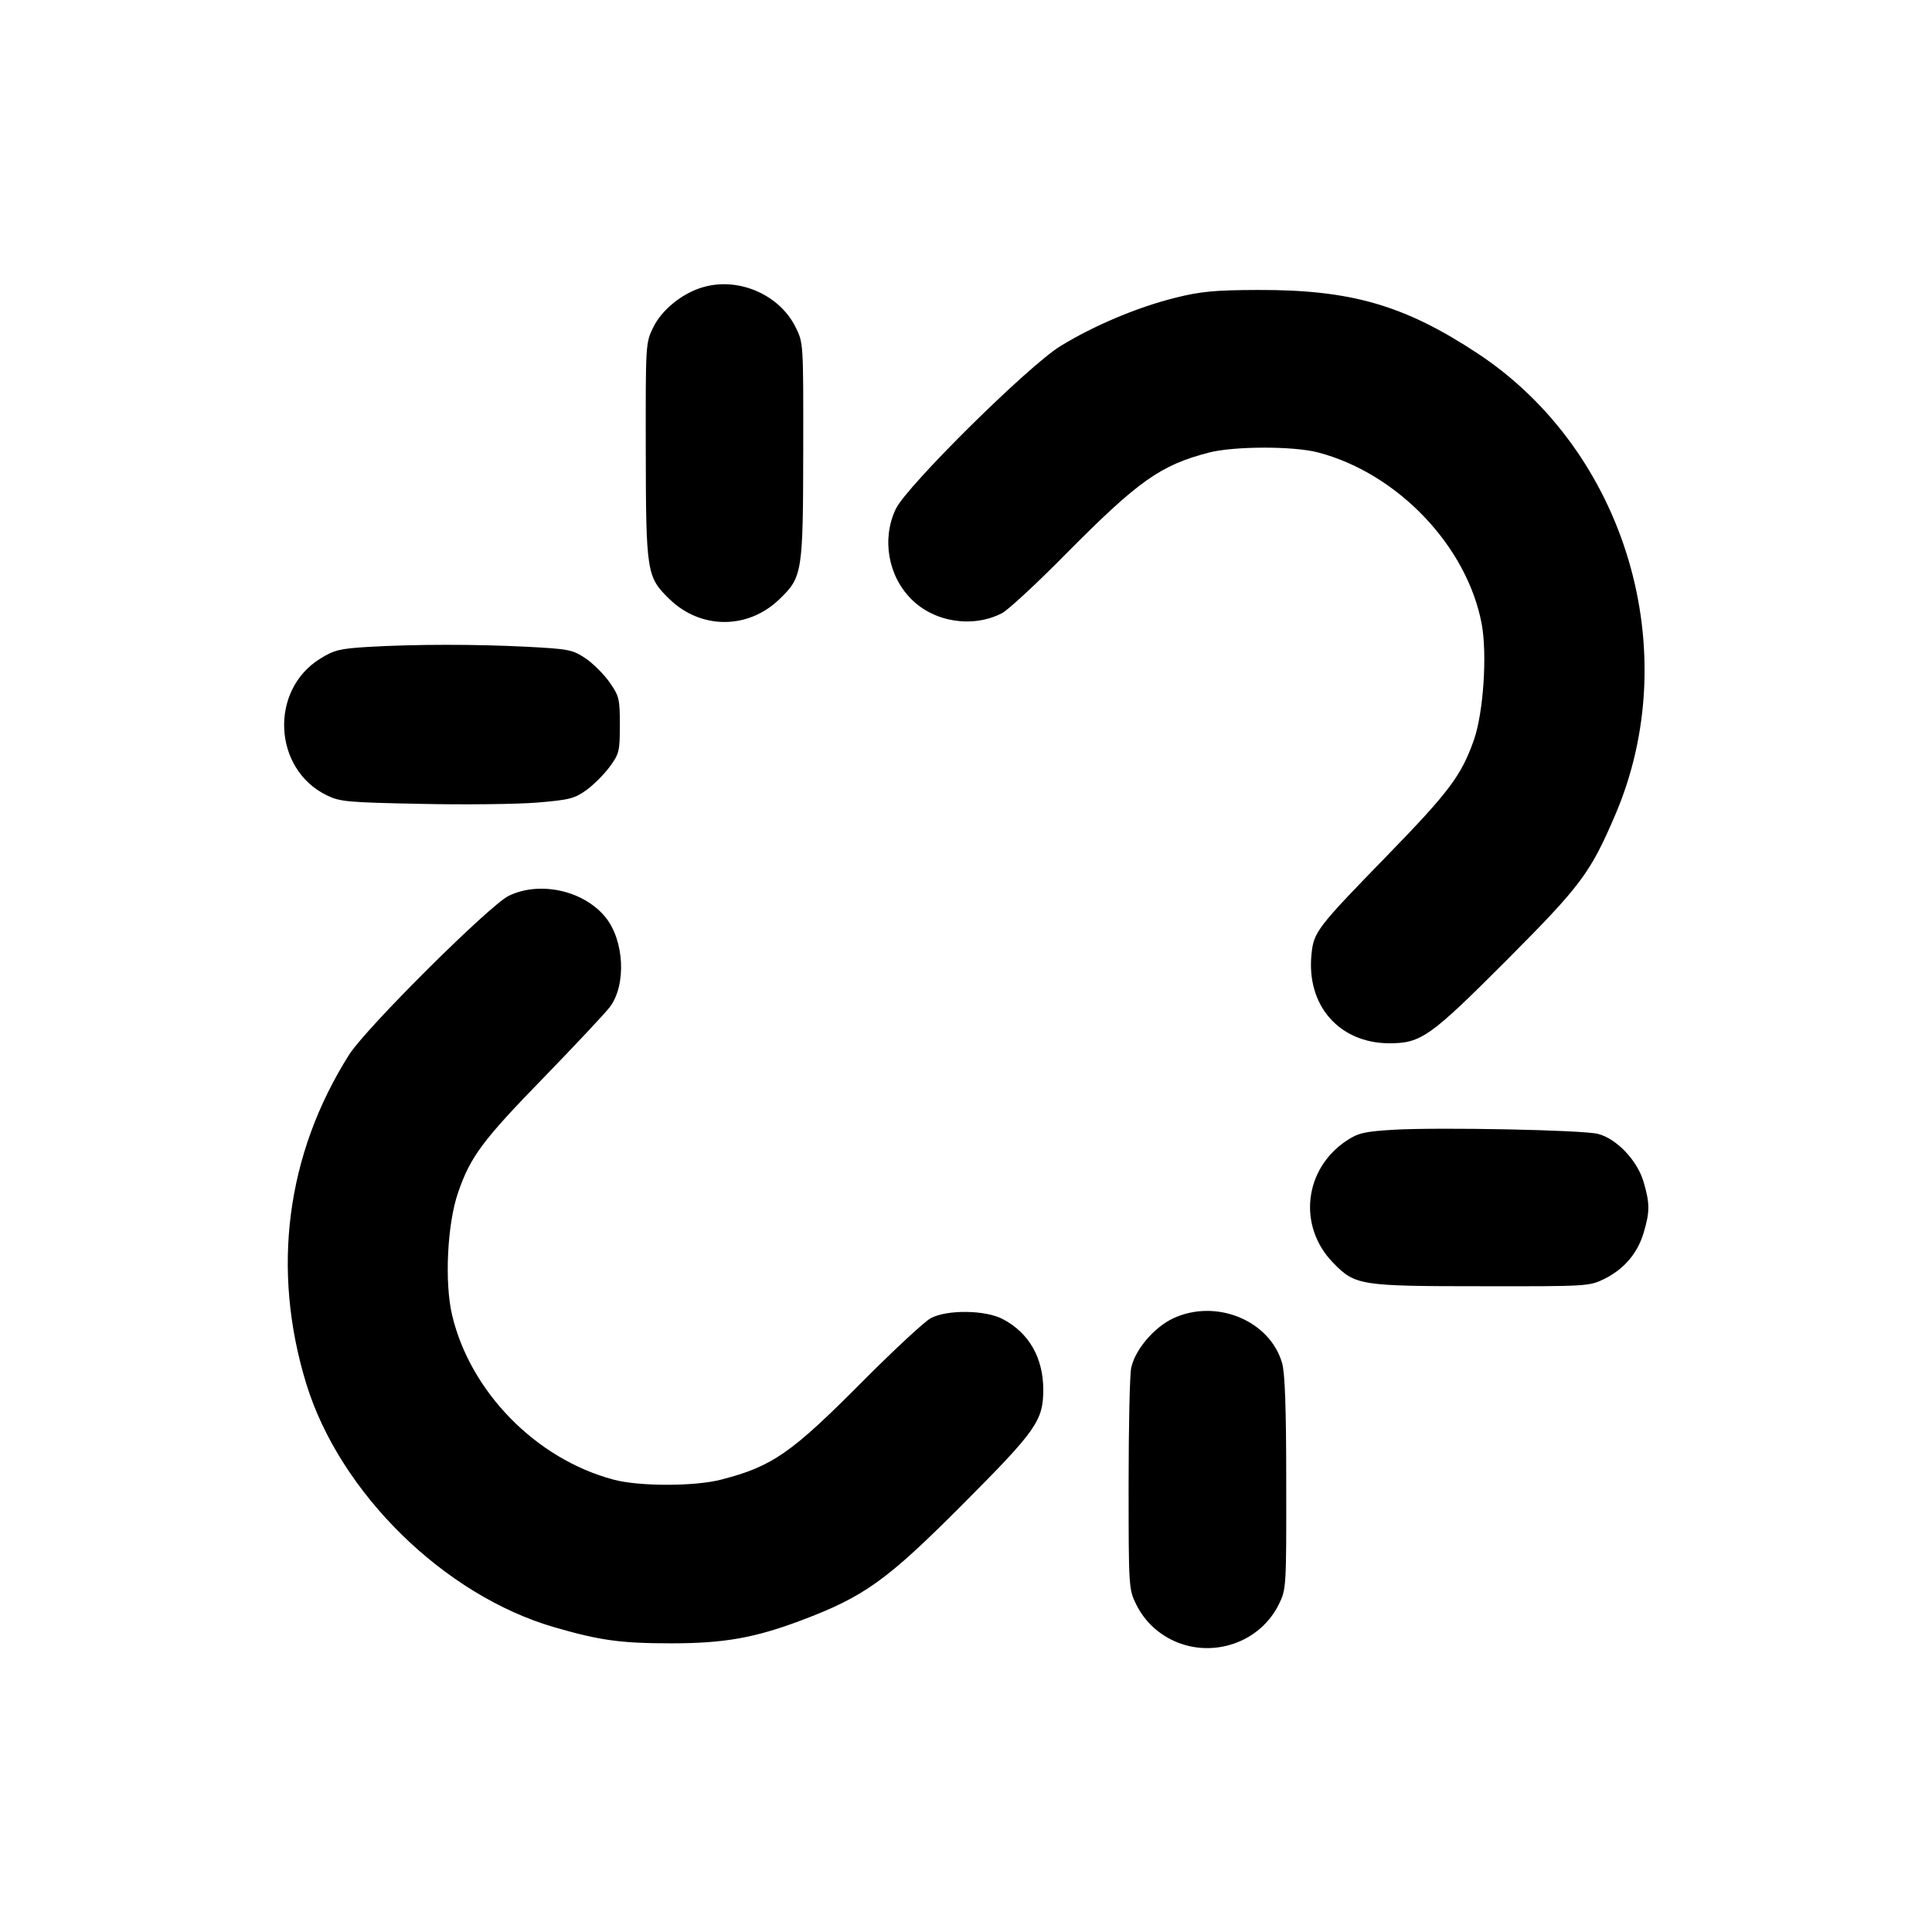
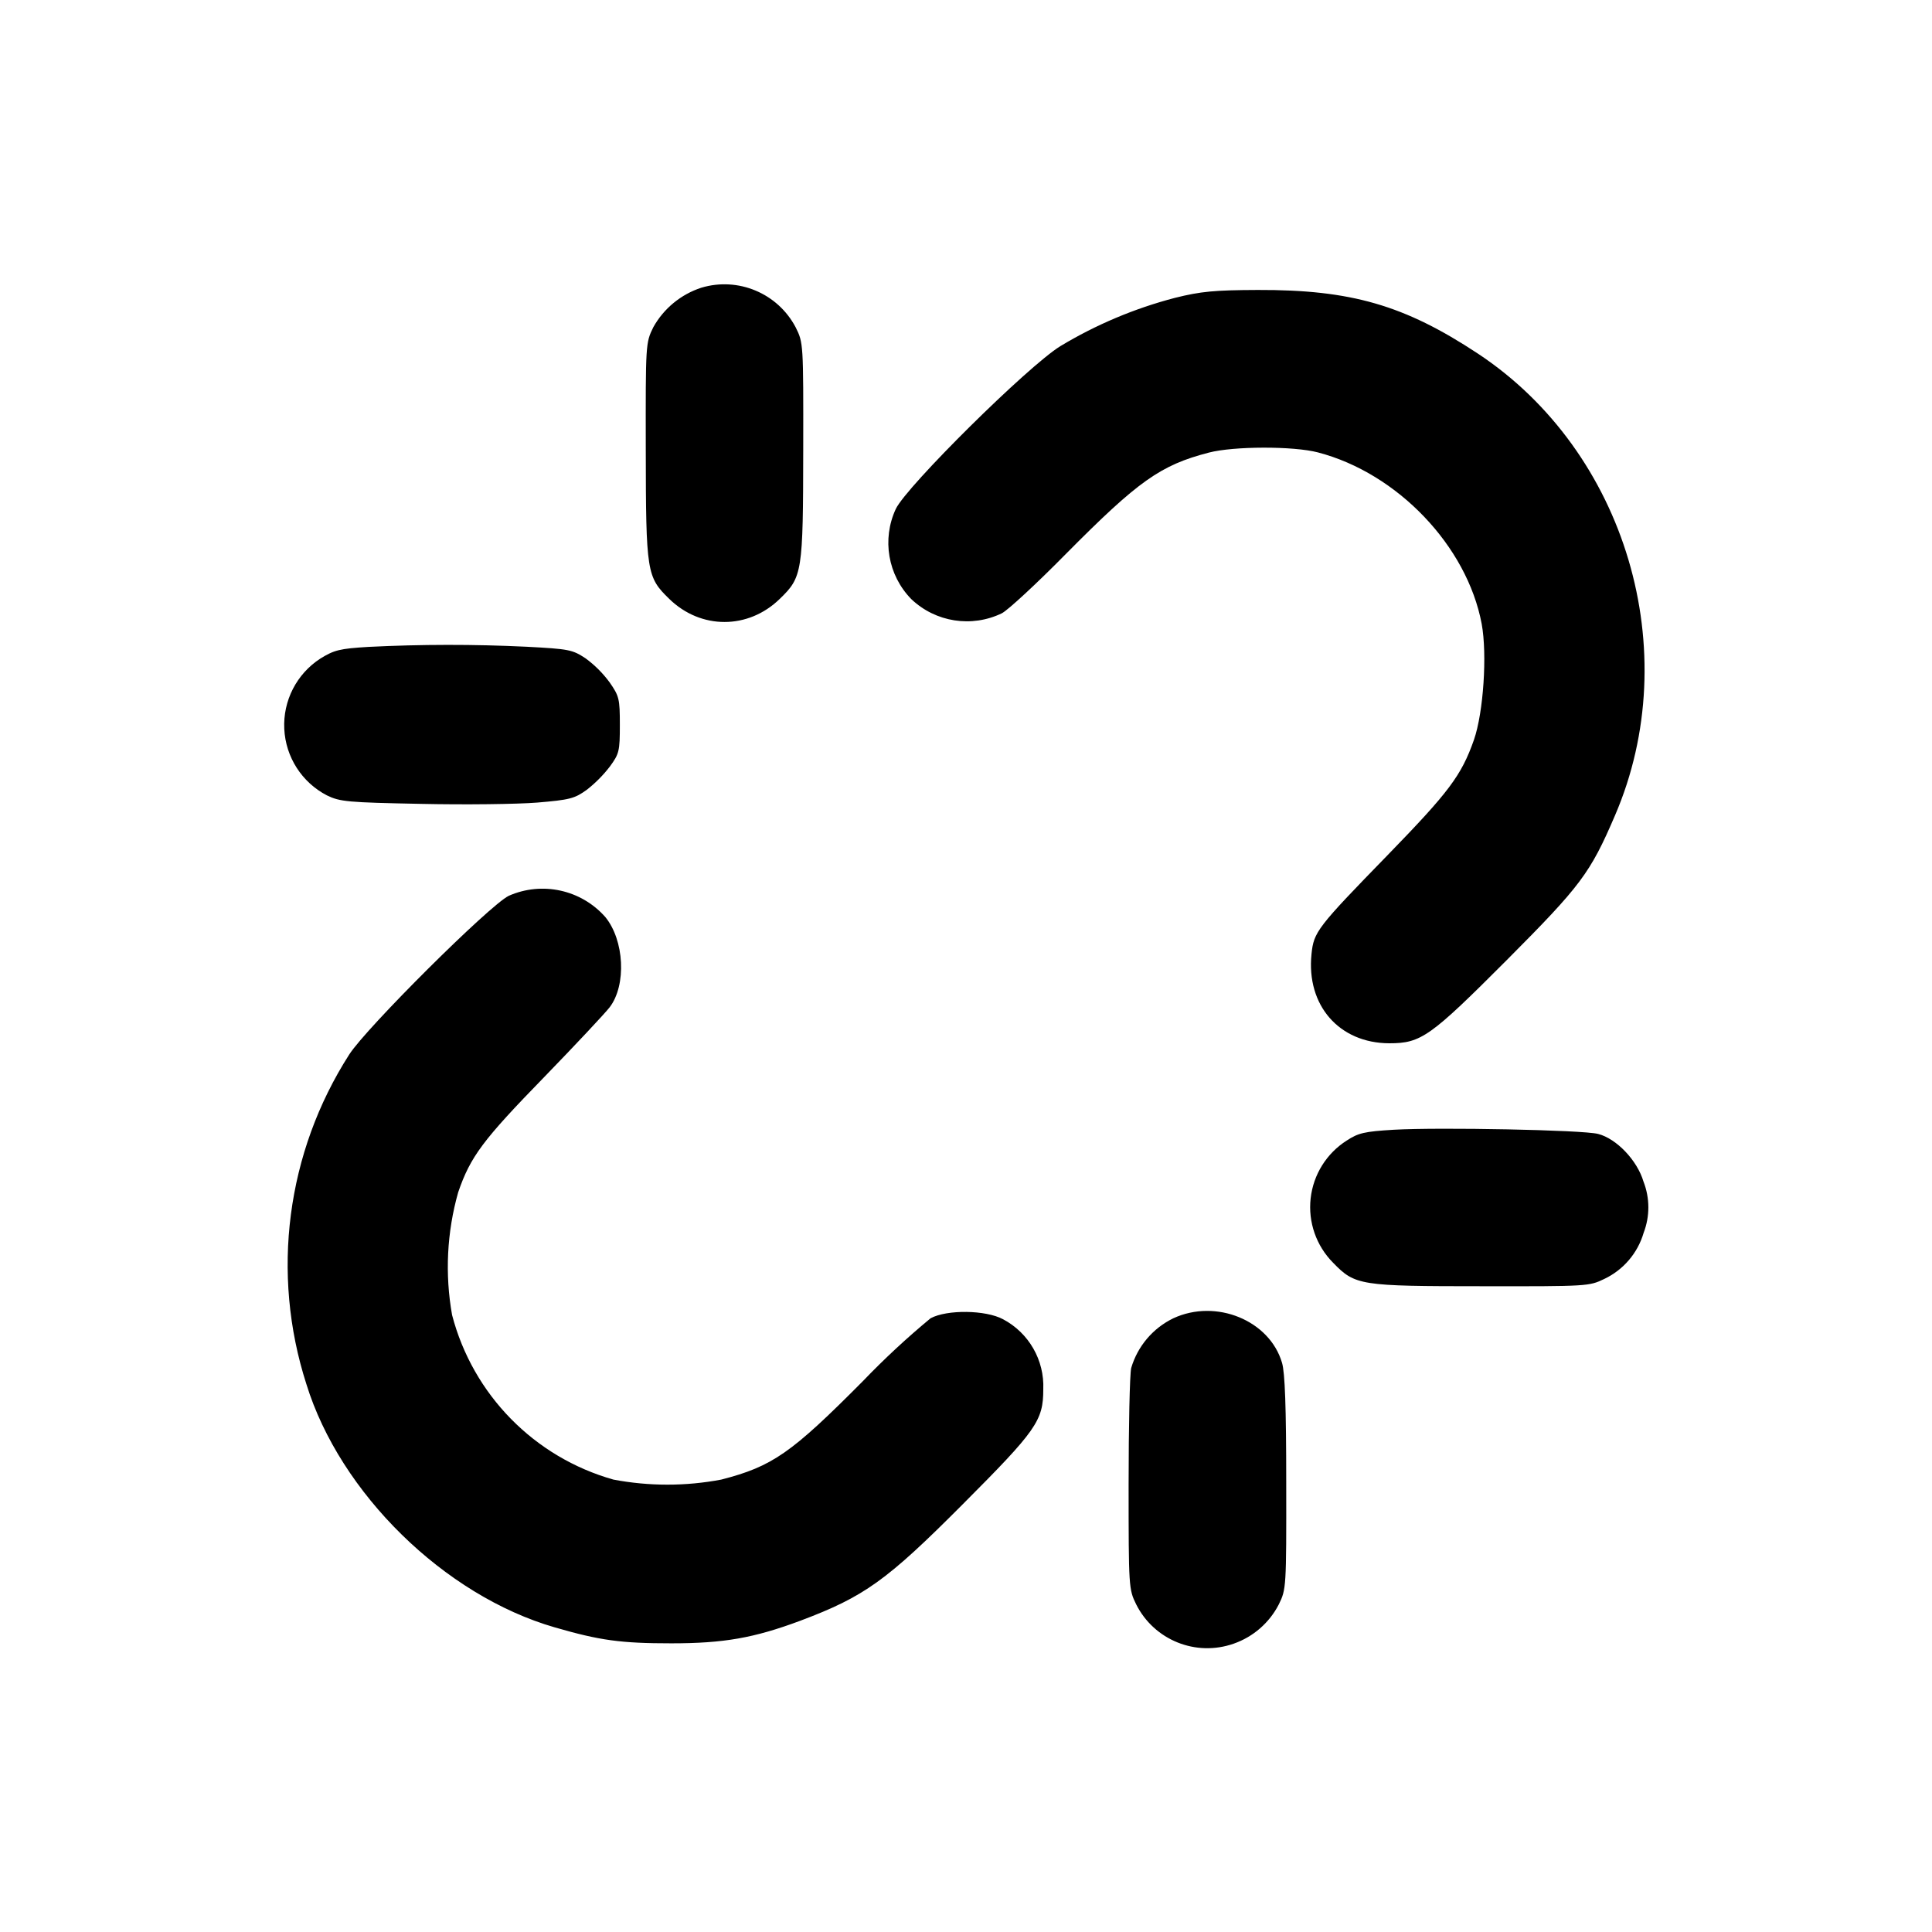
<svg xmlns="http://www.w3.org/2000/svg" fill-rule="evenodd" viewBox="0 0 12 12">
-   <path d="M4.356 1.787 C 4.232 1.826,4.110 1.926,4.058 2.032 C 4.010 2.130,4.010 2.133,4.011 2.790 C 4.012 3.556,4.017 3.584,4.157 3.720 C 4.353 3.911,4.647 3.911,4.843 3.720 C 4.984 3.584,4.988 3.555,4.989 2.790 C 4.990 2.134,4.990 2.129,4.942 2.033 C 4.840 1.826,4.579 1.716,4.356 1.787 M7.298 1.850 C 7.066 1.908,6.796 2.021,6.586 2.150 C 6.386 2.273,5.632 3.019,5.564 3.161 C 5.476 3.345,5.515 3.576,5.660 3.721 C 5.803 3.865,6.041 3.902,6.223 3.809 C 6.260 3.790,6.439 3.625,6.620 3.441 C 7.071 2.986,7.208 2.889,7.509 2.811 C 7.664 2.771,8.033 2.770,8.186 2.810 C 8.680 2.939,9.112 3.391,9.203 3.875 C 9.238 4.065,9.214 4.425,9.155 4.595 C 9.077 4.817,9.000 4.919,8.620 5.310 C 8.180 5.762,8.160 5.788,8.146 5.926 C 8.113 6.245,8.318 6.479,8.629 6.480 C 8.827 6.480,8.883 6.440,9.360 5.962 C 9.819 5.501,9.877 5.424,10.031 5.065 C 10.469 4.047,10.100 2.805,9.179 2.196 C 8.723 1.895,8.391 1.799,7.812 1.801 C 7.543 1.802,7.458 1.810,7.298 1.850 M2.288 4.018 C 2.110 4.029,2.076 4.037,1.989 4.091 C 1.672 4.287,1.696 4.778,2.030 4.940 C 2.112 4.980,2.159 4.984,2.615 4.993 C 2.887 4.999,3.212 4.995,3.336 4.985 C 3.539 4.968,3.569 4.960,3.644 4.906 C 3.689 4.873,3.754 4.808,3.788 4.761 C 3.846 4.682,3.850 4.665,3.850 4.503 C 3.850 4.341,3.846 4.324,3.787 4.239 C 3.752 4.189,3.684 4.121,3.637 4.089 C 3.555 4.035,3.534 4.031,3.270 4.017 C 2.950 4.001,2.582 4.001,2.288 4.018 M3.160 5.564 C 3.041 5.622,2.274 6.385,2.169 6.550 C 1.778 7.168,1.684 7.885,1.903 8.597 C 2.112 9.274,2.760 9.910,3.446 10.108 C 3.726 10.189,3.855 10.207,4.170 10.207 C 4.495 10.207,4.683 10.174,4.970 10.067 C 5.369 9.917,5.507 9.818,5.981 9.342 C 6.438 8.884,6.480 8.824,6.480 8.629 C 6.479 8.433,6.391 8.279,6.230 8.194 C 6.122 8.136,5.882 8.133,5.780 8.188 C 5.742 8.209,5.552 8.385,5.359 8.579 C 4.915 9.026,4.798 9.108,4.480 9.190 C 4.316 9.233,3.968 9.233,3.810 9.190 C 3.329 9.062,2.921 8.645,2.808 8.168 C 2.760 7.964,2.778 7.600,2.846 7.405 C 2.922 7.184,2.999 7.081,3.380 6.690 C 3.573 6.491,3.756 6.296,3.787 6.256 C 3.892 6.118,3.878 5.839,3.759 5.695 C 3.623 5.530,3.352 5.471,3.160 5.564 M8.658 7.017 C 8.474 7.028,8.437 7.037,8.365 7.084 C 8.099 7.260,8.059 7.616,8.280 7.843 C 8.417 7.984,8.445 7.989,9.210 7.989 C 9.860 7.990,9.871 7.989,9.964 7.944 C 10.087 7.883,10.171 7.785,10.209 7.657 C 10.248 7.526,10.248 7.474,10.208 7.339 C 10.169 7.207,10.040 7.072,9.926 7.043 C 9.830 7.018,8.940 7.001,8.658 7.017 M7.288 8.188 C 7.169 8.243,7.049 8.384,7.026 8.497 C 7.017 8.537,7.010 8.863,7.010 9.220 C 7.010 9.861,7.011 9.871,7.057 9.965 C 7.166 10.186,7.425 10.291,7.663 10.209 C 7.785 10.168,7.887 10.079,7.943 9.965 C 7.989 9.871,7.990 9.862,7.989 9.210 C 7.989 8.740,7.981 8.525,7.963 8.465 C 7.886 8.201,7.553 8.065,7.288 8.188 " stroke="none" fill-rule="evenodd" fill="black" />
+   <path d="M4.356 1.787a.53.53 0 0 0-.298.245c-.048.098-.048.101-.047.758.001.766.006.794.146.93.196.191.49.191.686 0 .141-.136.145-.165.146-.93.001-.656.001-.661-.047-.757a.5.5 0 0 0-.586-.246m2.942.063a2.7 2.7 0 0 0-.712.3c-.2.123-.954.869-1.022 1.011a.5.5 0 0 0 .096.56.5.5 0 0 0 .563.088c.037-.019.216-.184.397-.368.451-.455.588-.552.889-.63.155-.04.524-.041.677-.001.494.129.926.581 1.017 1.065.035.19.011.55-.048.72-.078.222-.155.324-.535.715-.44.452-.46.478-.474.616-.033.319.172.553.483.554.198 0 .254-.04.731-.518.459-.461.517-.538.671-.897.438-1.018.069-2.26-.852-2.869-.456-.301-.788-.397-1.367-.395-.269.001-.354.009-.514.049m-5.01 2.168c-.178.011-.212.019-.299.073a.492.492 0 0 0 .041.849c.082.04.129.044.585.053.272.006.597.002.721-.008.203-.017.233-.025.308-.079a.8.8 0 0 0 .144-.145c.058-.079.062-.096.062-.258s-.004-.179-.063-.264a.7.7 0 0 0-.15-.15c-.082-.054-.103-.058-.367-.072a10 10 0 0 0-.982.001m.872 1.546c-.119.058-.886.821-.991.986a2.42 2.42 0 0 0-.266 2.047c.209.677.857 1.313 1.543 1.511.28.081.409.099.724.099.325 0 .513-.033.8-.14.399-.15.537-.249 1.011-.725.457-.458.499-.518.499-.713a.47.47 0 0 0-.25-.435c-.108-.058-.348-.061-.45-.006a5 5 0 0 0-.421.391c-.444.447-.561.529-.879.611a1.8 1.8 0 0 1-.67 0 1.44 1.44 0 0 1-1.002-1.022 1.7 1.7 0 0 1 .038-.763c.076-.221.153-.324.534-.715.193-.199.376-.394.407-.434.105-.138.091-.417-.028-.561a.52.52 0 0 0-.599-.131m5.498 1.453c-.184.011-.221.02-.293.067a.49.49 0 0 0-.085.759c.137.141.165.146.93.146.65.001.661 0 .754-.045a.46.46 0 0 0 .245-.287.44.44 0 0 0-.001-.318c-.039-.132-.168-.267-.282-.296-.096-.025-.986-.042-1.268-.026m-1.37 1.171a.5.5 0 0 0-.262.309c-.009.04-.016.366-.016.723 0 .641.001.651.047.745a.494.494 0 0 0 .606.244.5.5 0 0 0 .28-.244c.046-.094.047-.103.046-.755 0-.47-.008-.685-.026-.745-.077-.264-.41-.4-.675-.277" />
</svg>
